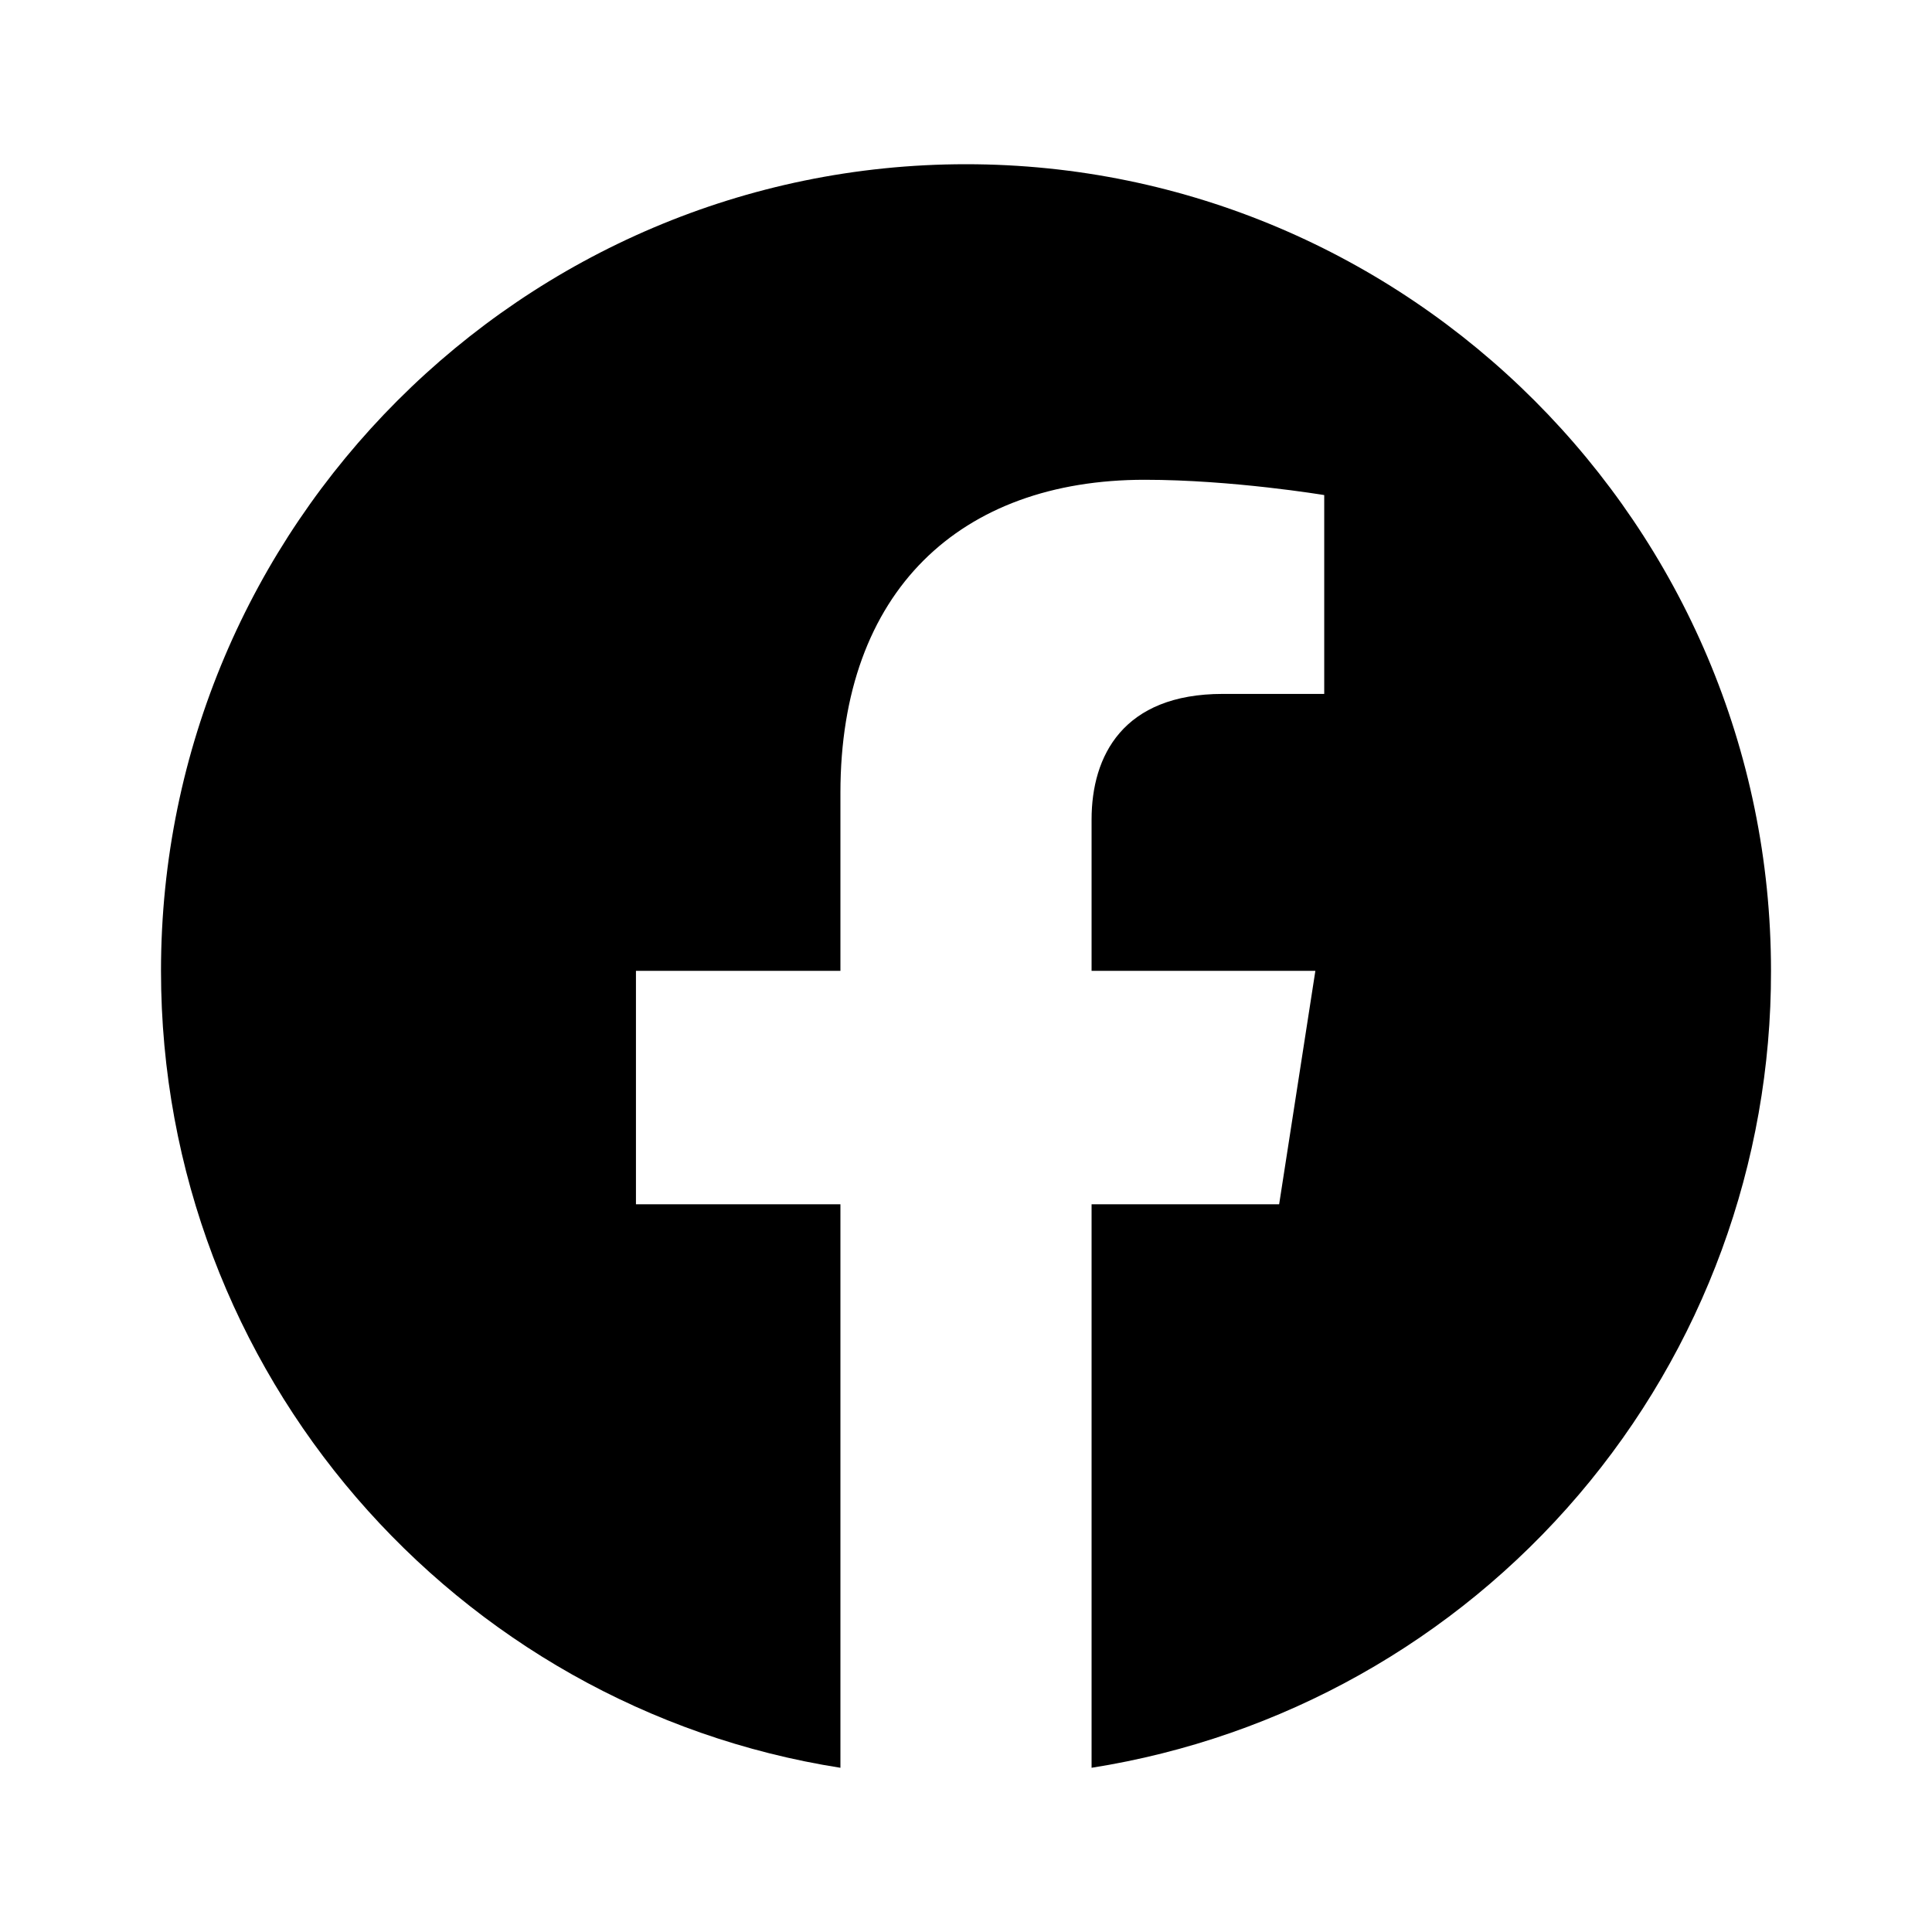
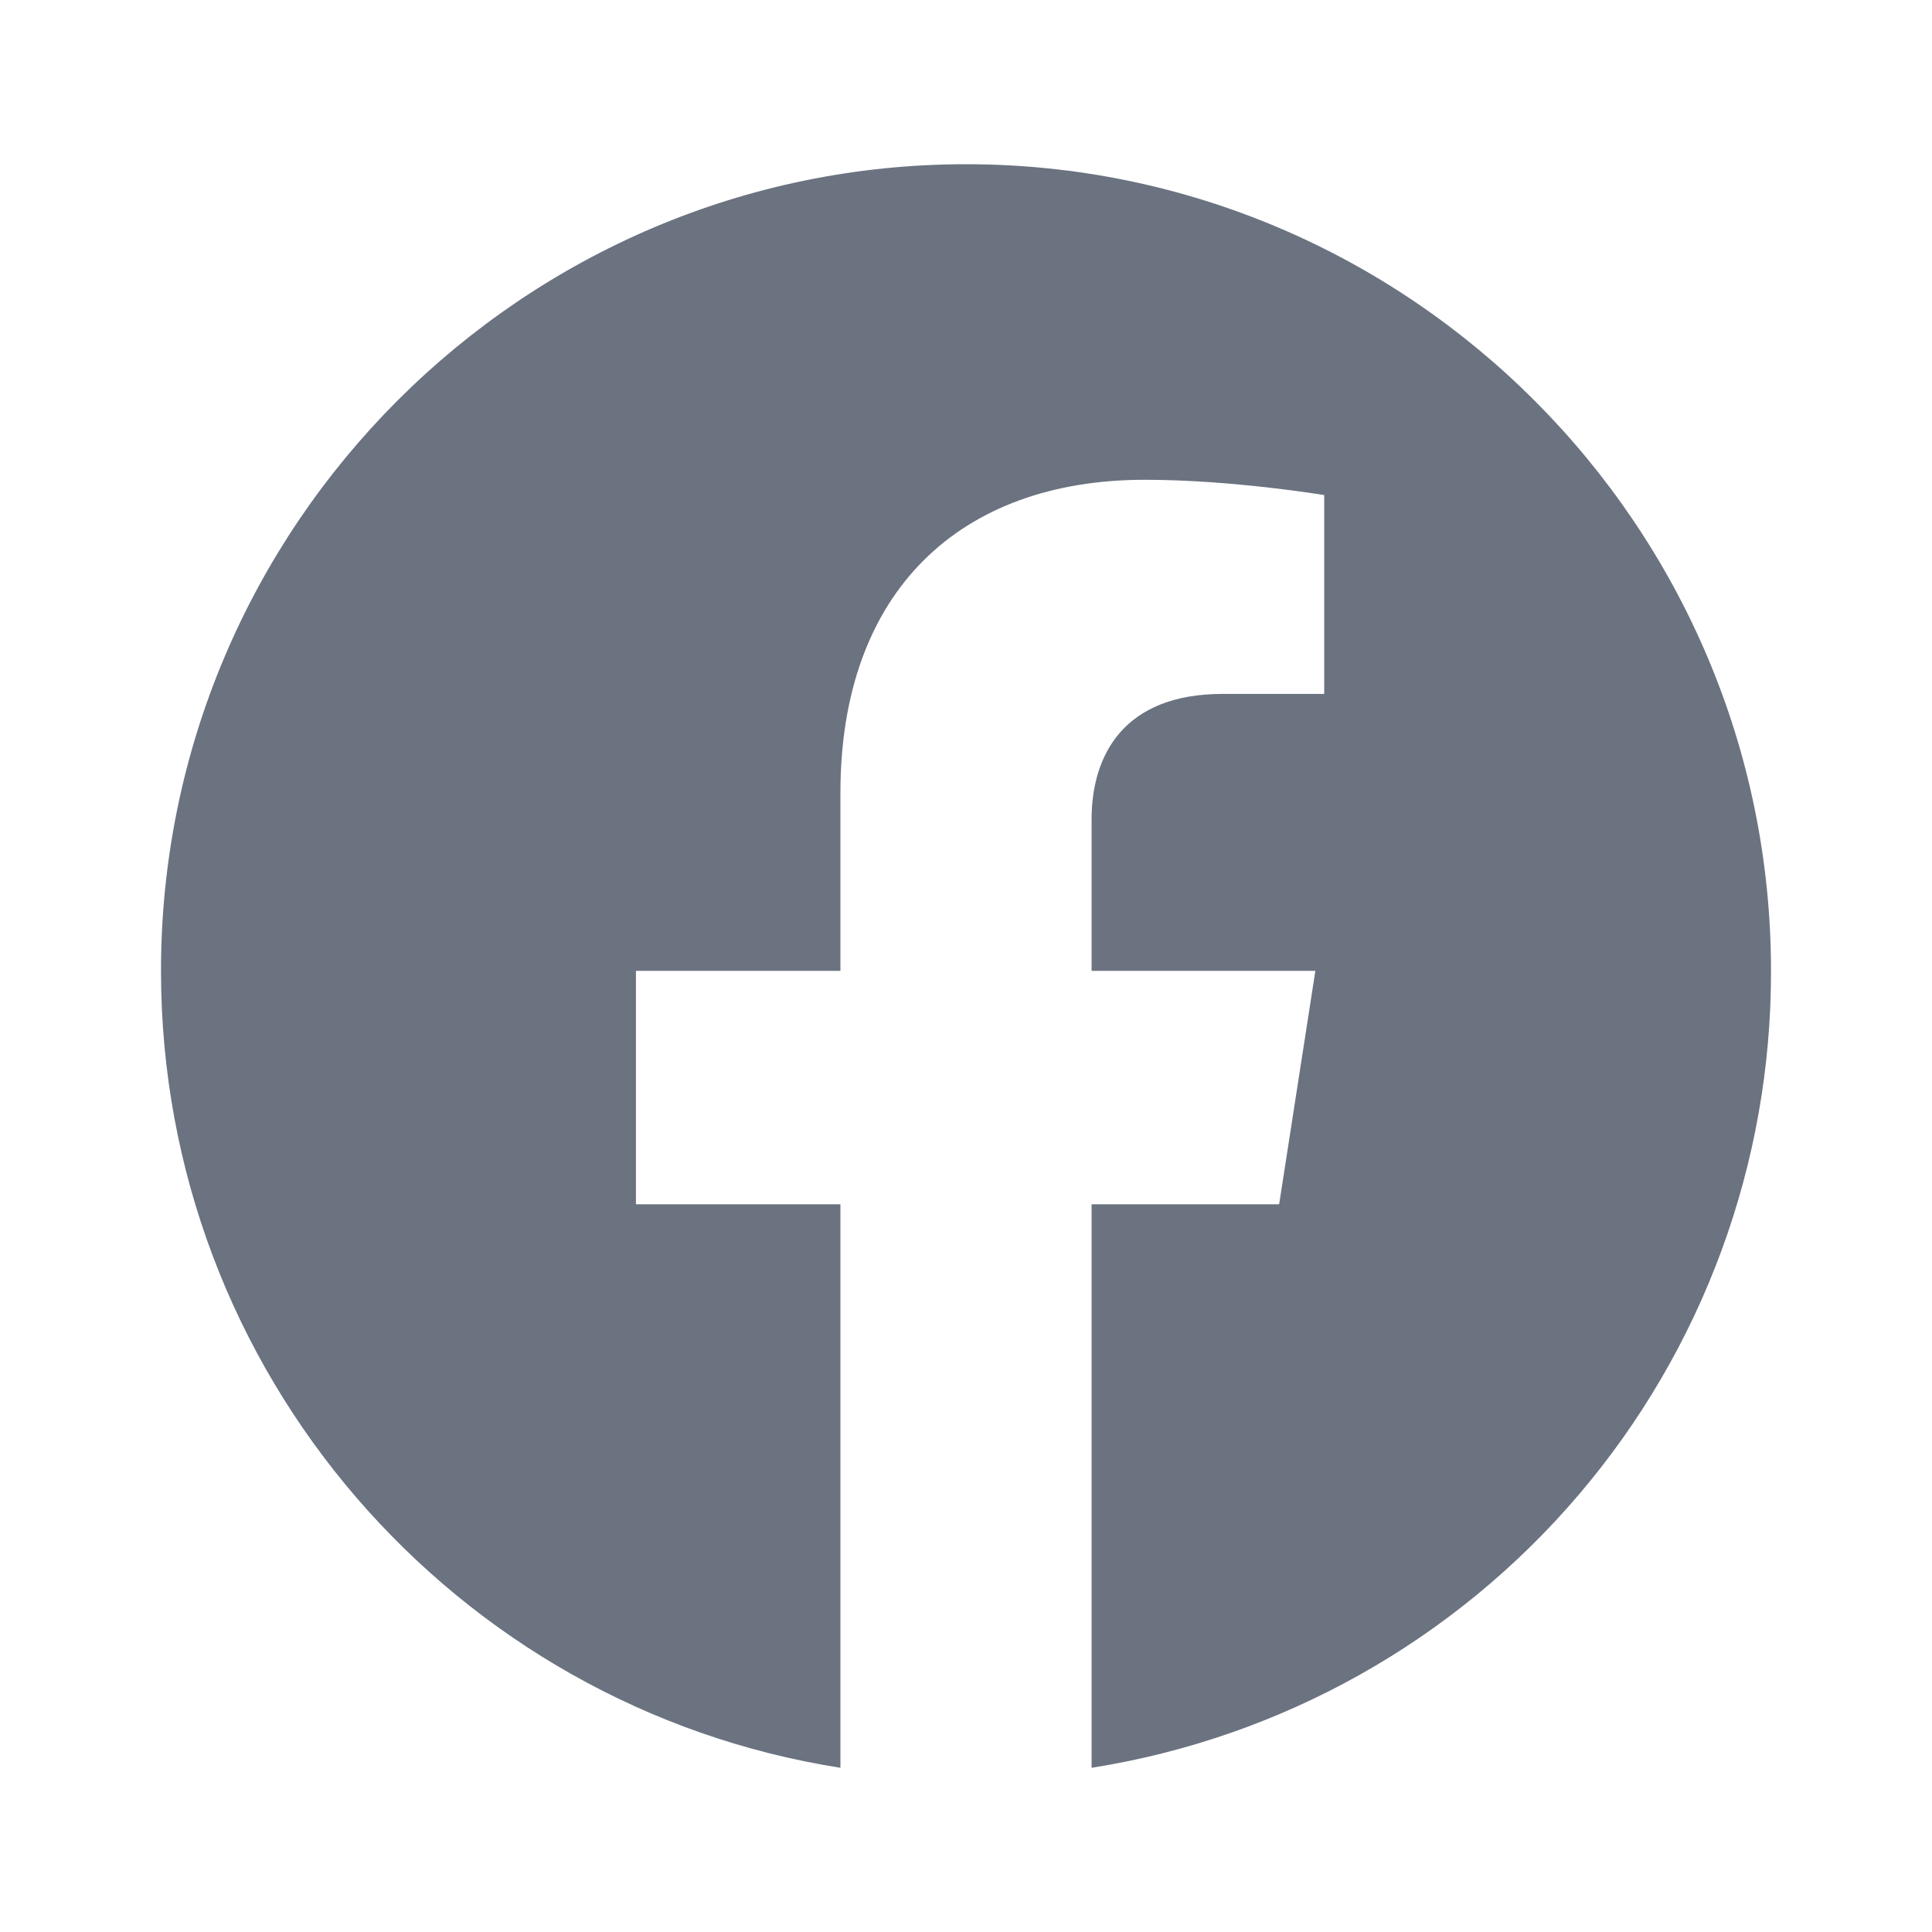
- <svg xmlns="http://www.w3.org/2000/svg" fill="#000000" width="30px" height="30px" viewBox="0 0 24 24">
+ <svg xmlns="http://www.w3.org/2000/svg" fill="#6b7280" width="30px" height="30px" viewBox="0 0 24 24">
  <path d="M12 2.04C6.5 2.04 2 6.53 2 12.06C2 17.06 5.66 21.21 10.44 21.96V14.96H7.9V12.06H10.44V9.85C10.44 7.34 11.93 5.96 14.22 5.96C15.31 5.96 16.45 6.15 16.45 6.15V8.62H15.19C13.95 8.62 13.56 9.39 13.56 10.18V12.06H16.34L15.89 14.96H13.56V21.96C15.916 21.588 18.062 20.386 19.61 18.57C21.158 16.755 22.005 14.446 22 12.06C22 6.53 17.5 2.04 12 2.04Z" />
</svg>
